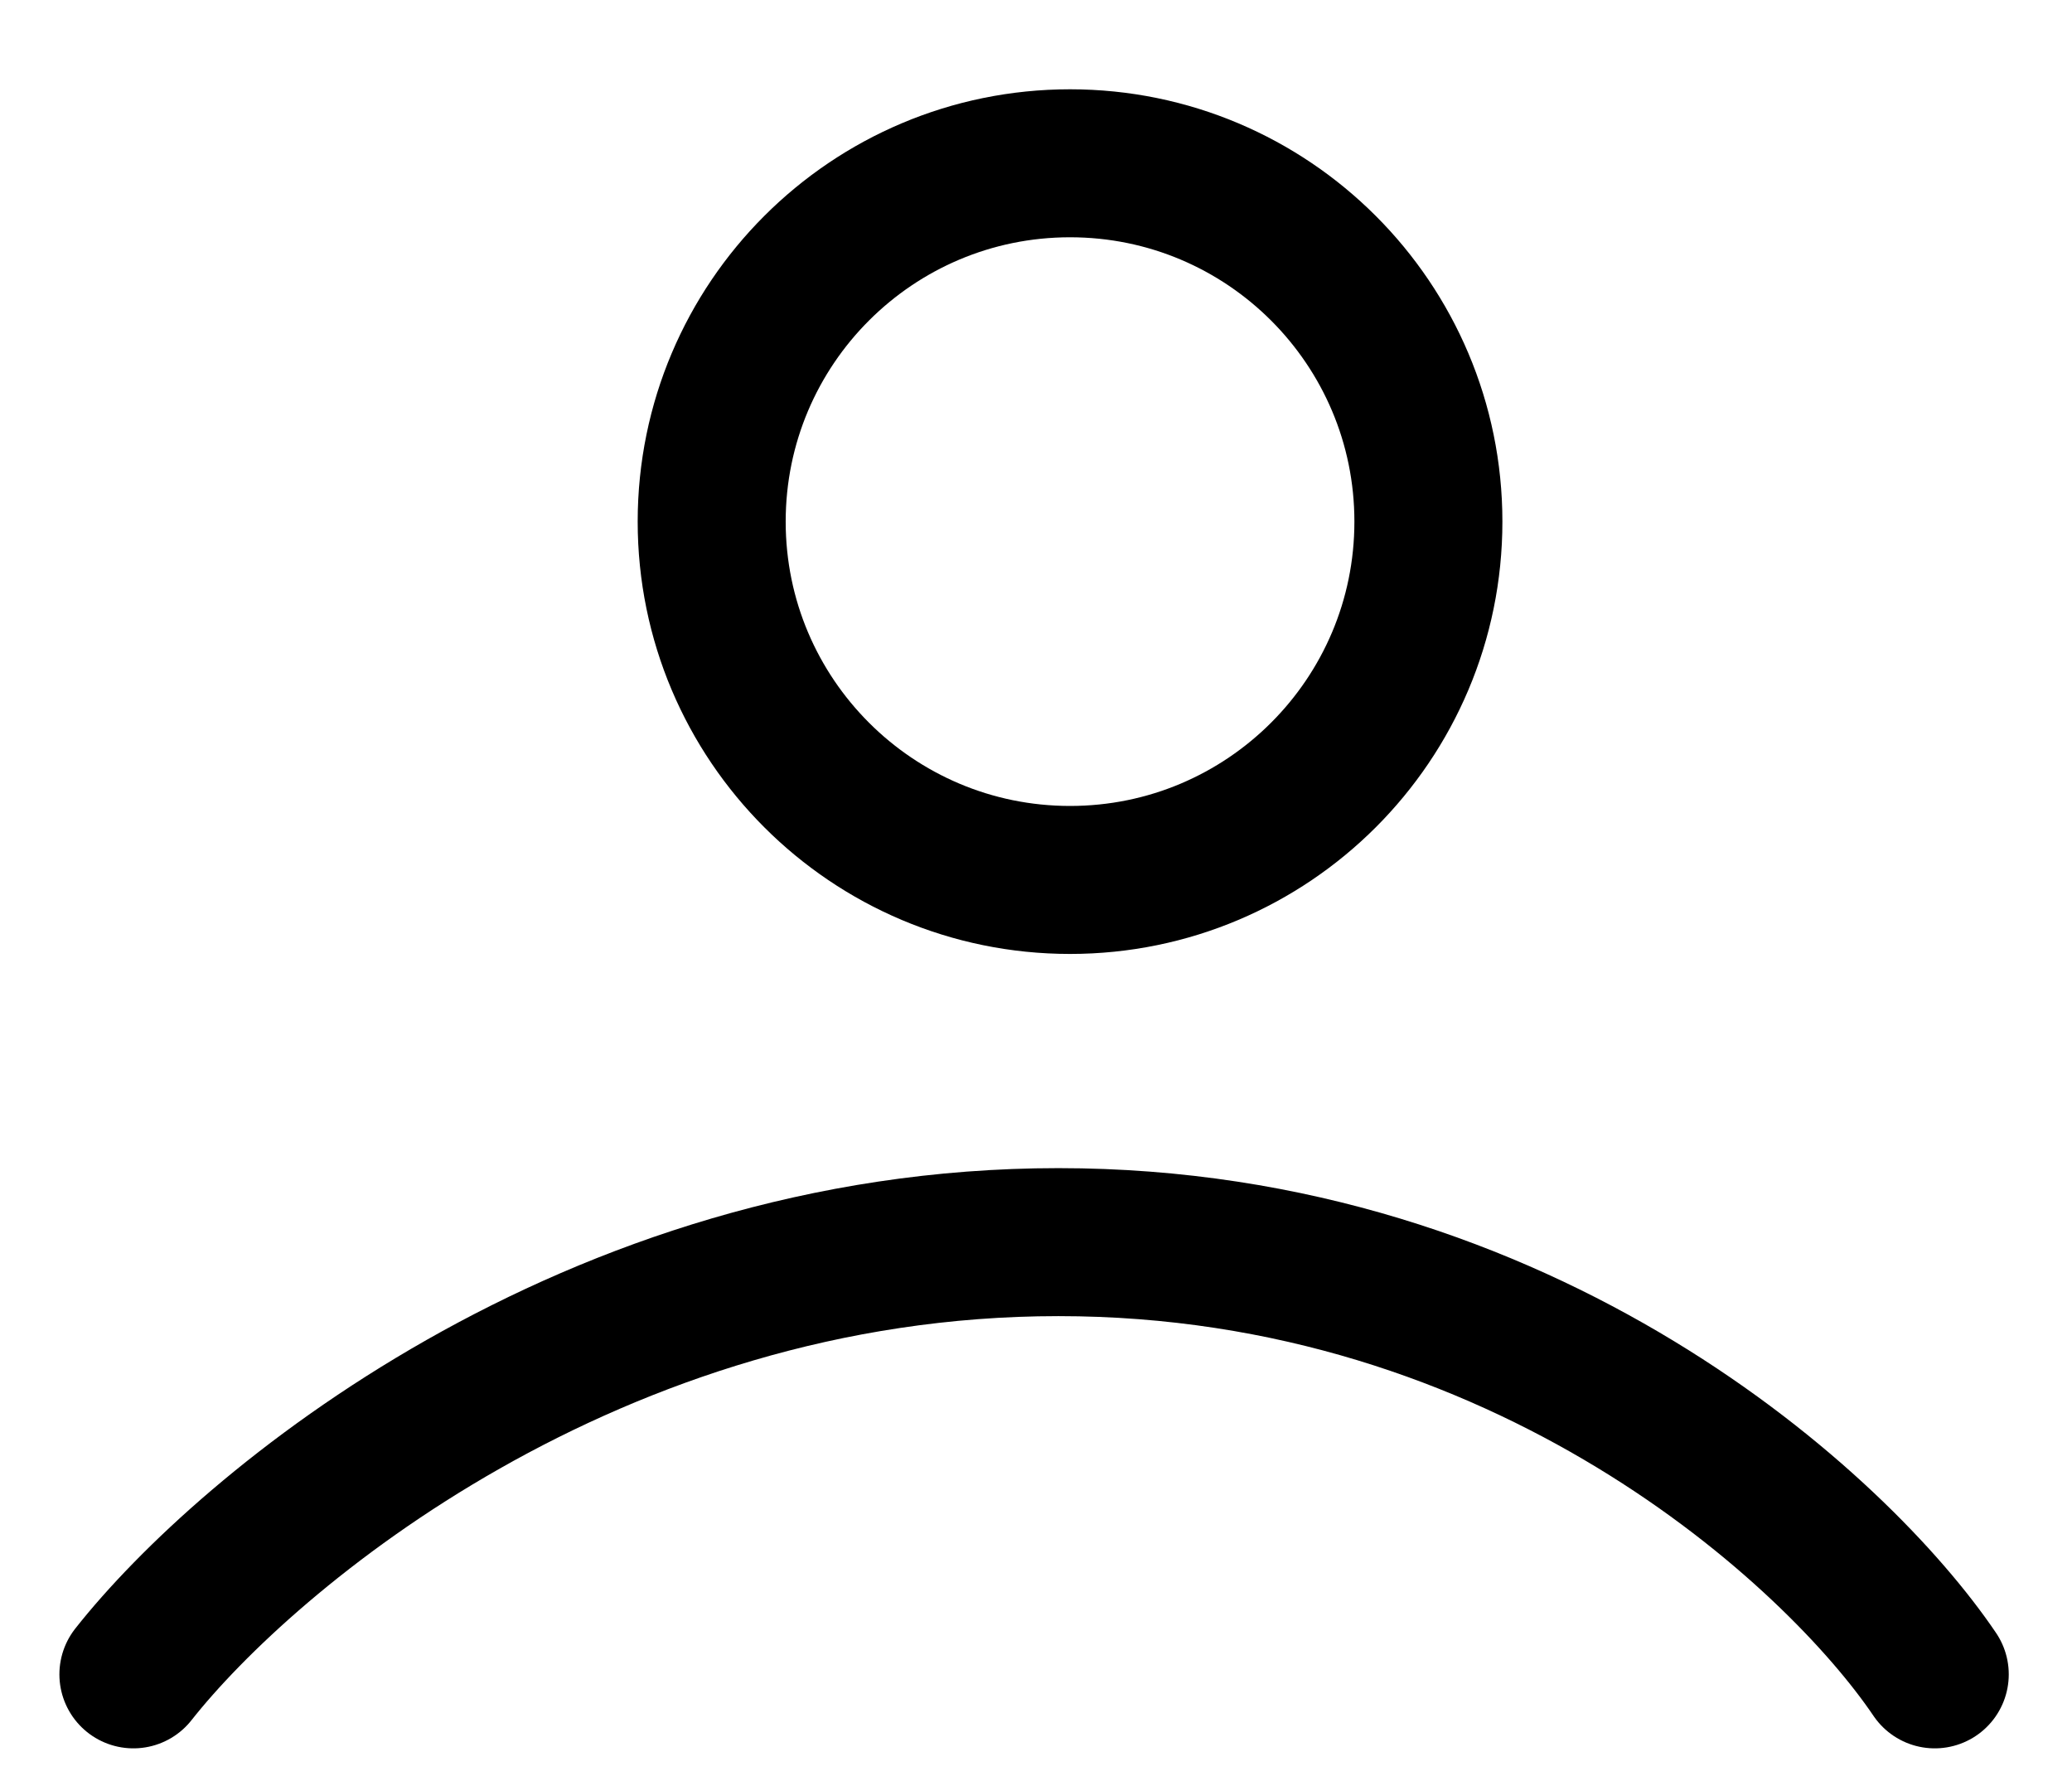
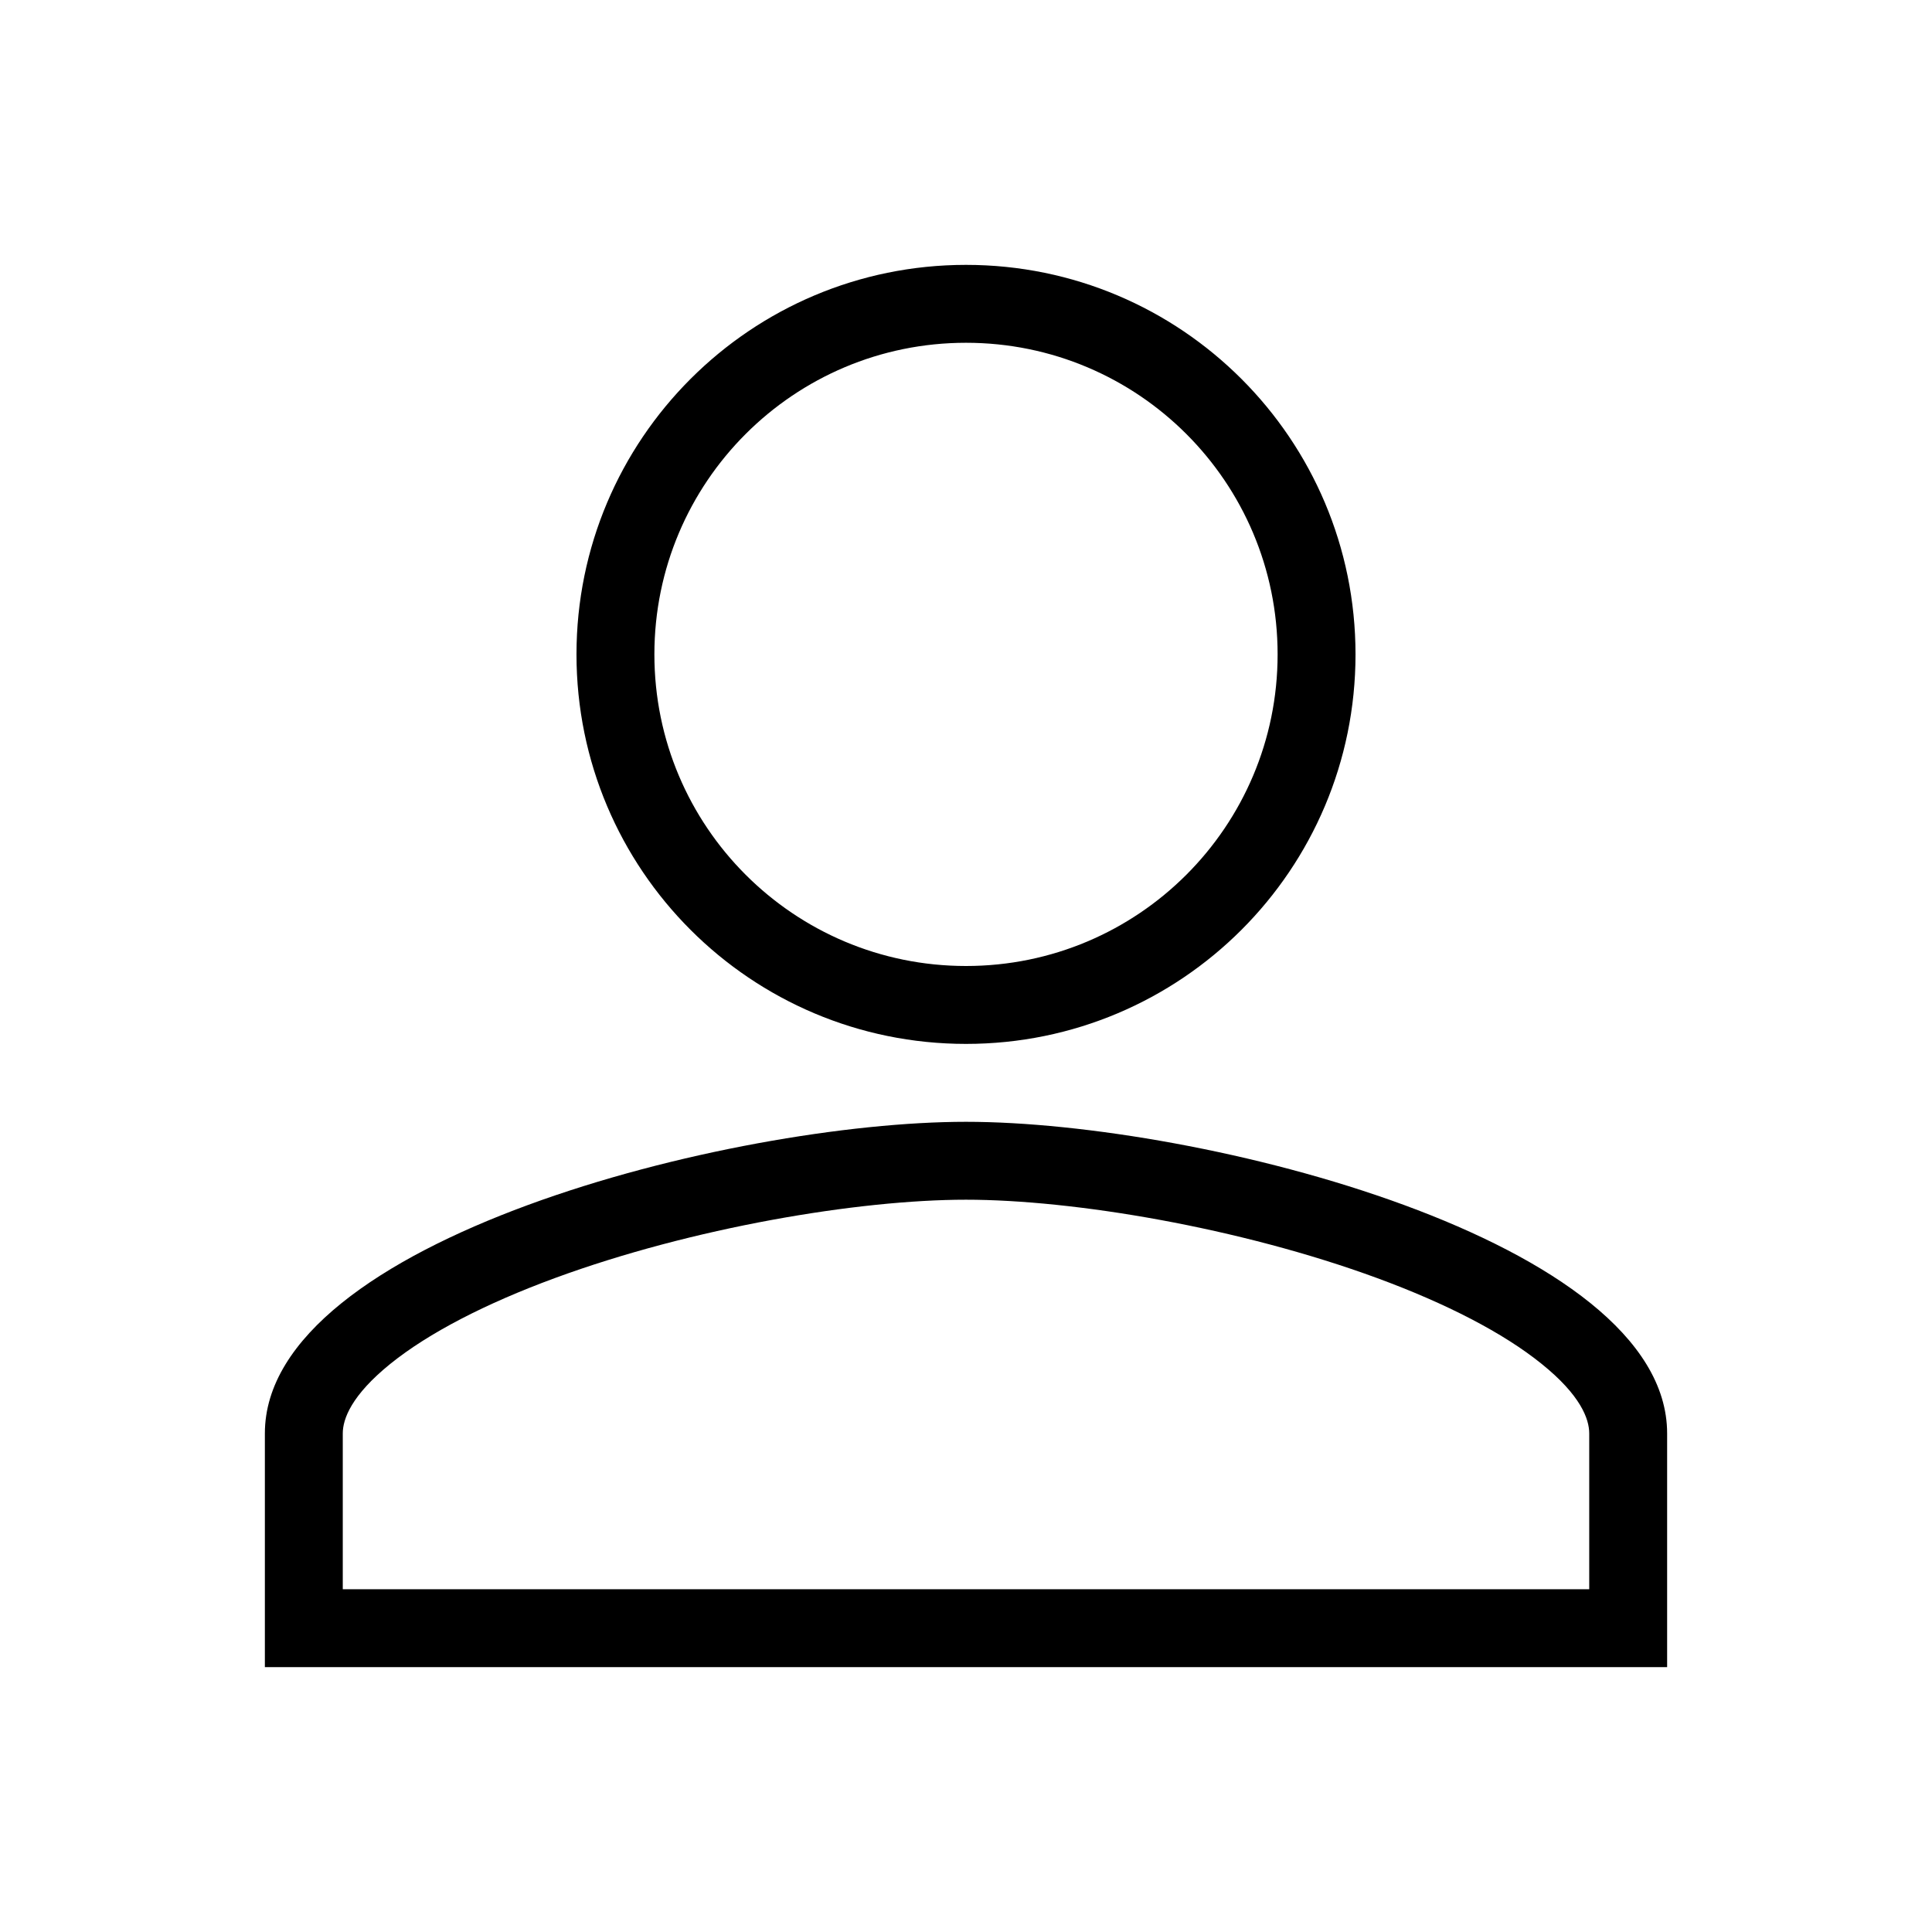
- <svg xmlns="http://www.w3.org/2000/svg" width="21" height="18" viewBox="0 0 21 18" fill="none">
-   <path d="M1.352 16.971C2.503 15.511 5.99 12.59 10.727 12.59C15.464 12.59 18.622 15.511 19.609 16.971" stroke="black" stroke-width="1.5" stroke-linecap="round" />
-   <circle cx="10.845" cy="5.287" r="3.632" stroke="black" stroke-width="1.5" />
+ <svg xmlns="http://www.w3.org/2000/svg" width="30" height="30" viewBox="0 0 31 30" fill="none">
+   <path fill-rule="evenodd" clip-rule="evenodd" d="M15.5 15C18.262 15 20.5 12.762 20.5 10C20.5 7.237 18.262 5 15.5 5C12.738 5 10.5 7.237 10.5 10C10.5 12.762 12.738 15 15.5 15ZM21.75 10C21.75 13.453 18.953 16.25 15.5 16.25C12.047 16.25 9.25 13.453 9.25 10C9.25 6.547 12.047 3.75 15.5 3.75C18.953 3.75 21.75 6.547 21.75 10ZM6.264 21.383C5.638 21.889 5.5 22.268 5.5 22.5V25H25.5V22.5C25.5 22.269 25.363 21.888 24.735 21.383C24.122 20.888 23.209 20.417 22.101 20.009C19.887 19.195 17.221 18.75 15.5 18.75C13.779 18.75 11.113 19.195 8.899 20.009C7.791 20.417 6.878 20.888 6.264 21.383ZM15.5 17.5C11.746 17.5 4.25 19.397 4.25 22.5V26.25H26.75V22.5C26.75 19.397 19.255 17.5 15.5 17.5Z" fill="black" />
</svg>
